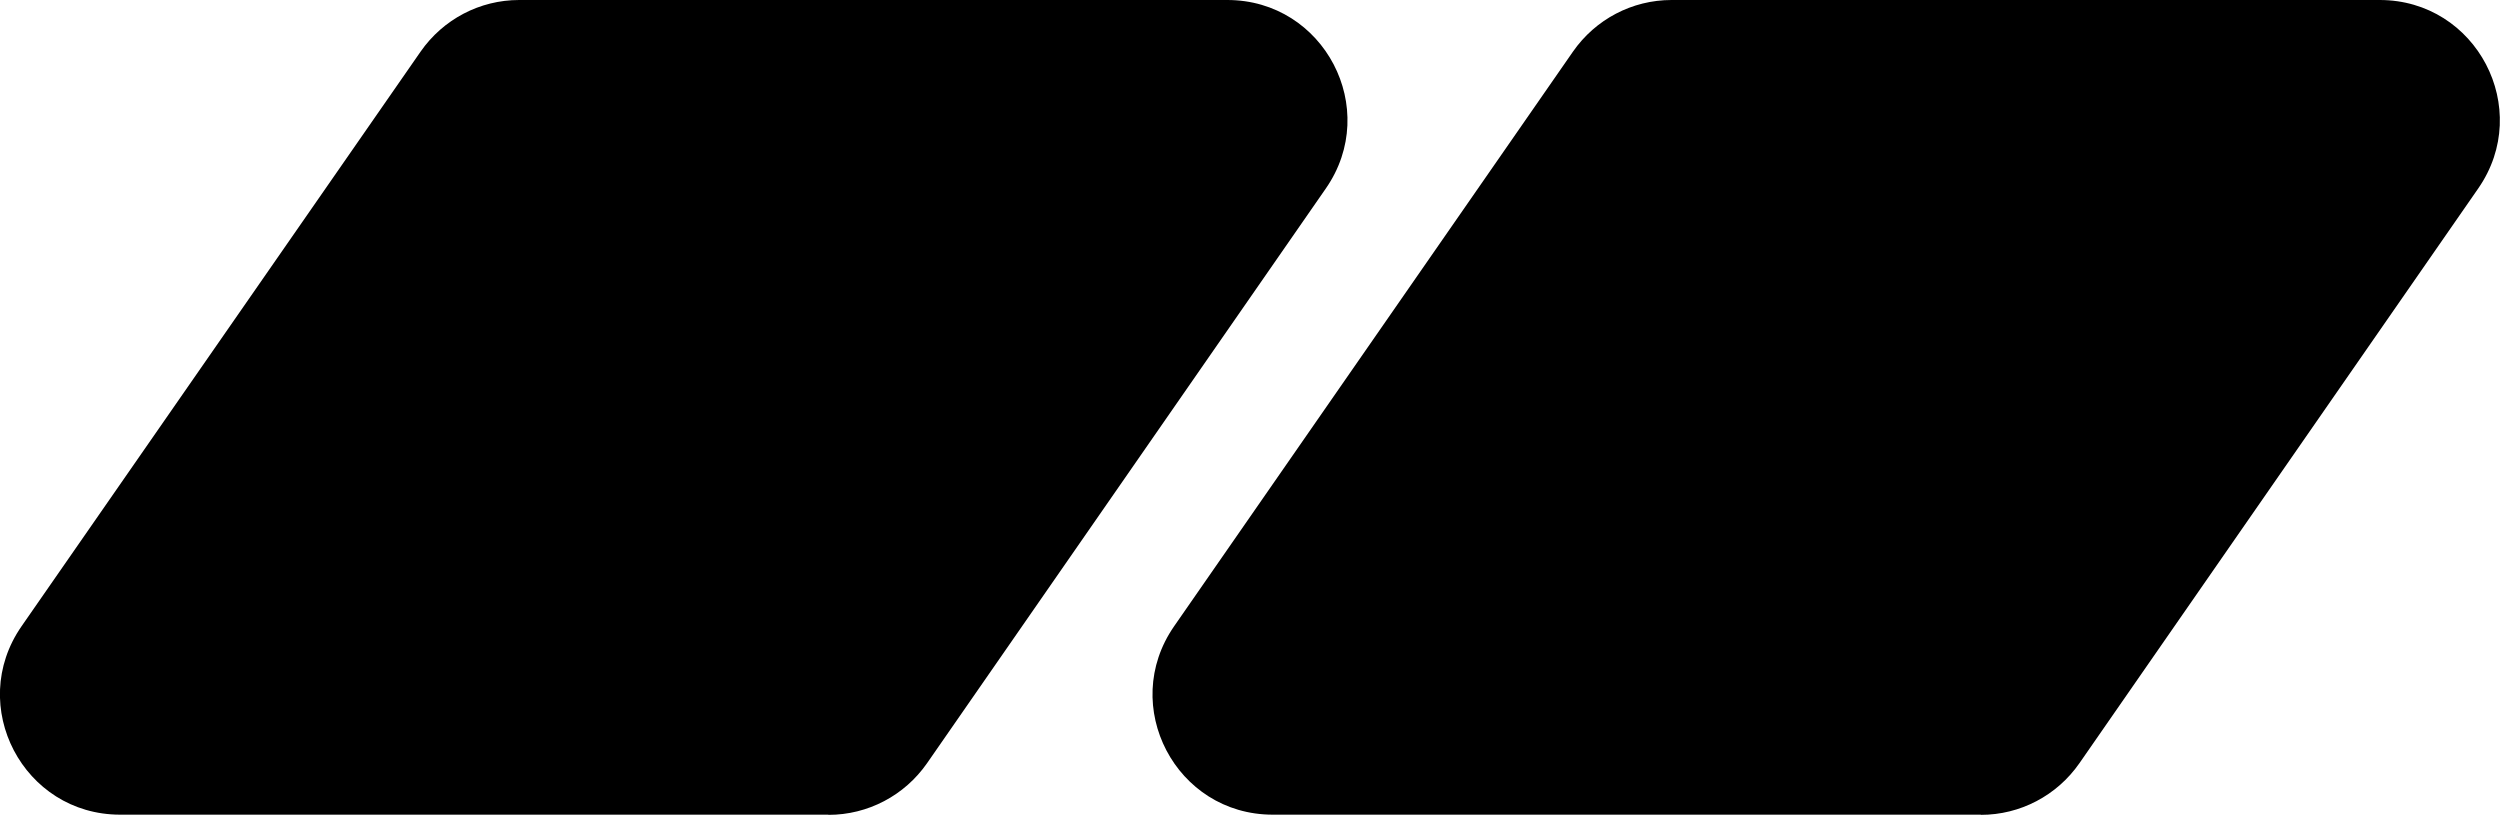
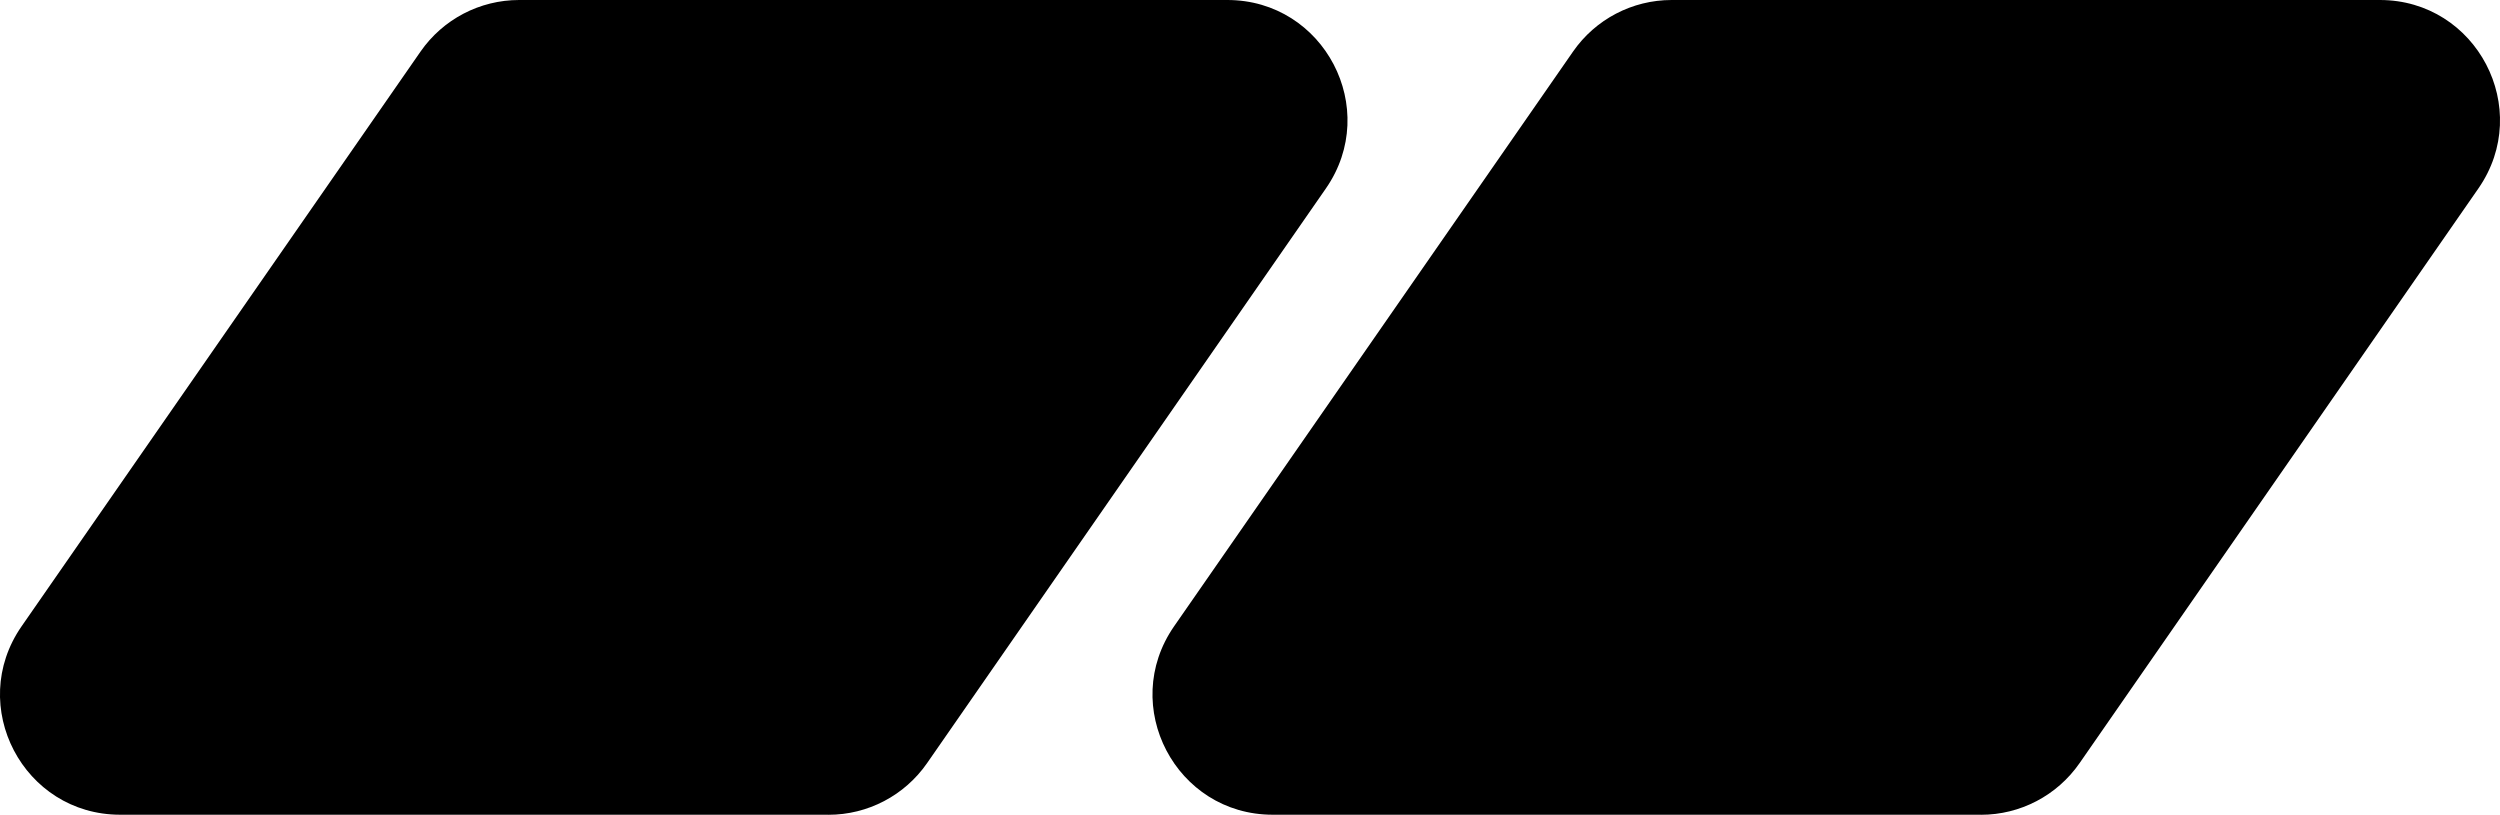
- <svg xmlns="http://www.w3.org/2000/svg" id="Layer_2" data-name="Layer 2" viewBox="0 0 132.14 43.06">
+ <svg xmlns="http://www.w3.org/2000/svg" id="Layer_2" data-name="Layer 2" viewBox="0 0 444.75 144.94">
  <defs>
    <style>
      .cls-1 {
        fill: #000;
        stroke-width: 0px;
      }
    </style>
  </defs>
  <g id="Layer_1-2" data-name="Layer 1">
    <g>
-       <path class="cls-1" d="M43.79,43.06H6.35c-5.12,0-8.13-5.75-5.21-9.96L22.23,2.73c1.19-1.71,3.13-2.73,5.21-2.73h37.43c5.12,0,8.13,5.75,5.21,9.96l-21.08,30.38c-1.19,1.71-3.13,2.73-5.21,2.73Z" />
-       <path class="cls-1" d="M104.7,43.06h-37.43c-5.12,0-8.13-5.75-5.21-9.96L83.14,2.73c1.19-1.71,3.13-2.73,5.21-2.73h37.43c5.12,0,8.13,5.75,5.21,9.96l-21.08,30.38c-1.19,1.71-3.13,2.73-5.21,2.73Z" />
+       <path class="cls-1" d="M147.37,144.94H21.38c-17.23,0-27.36-19.36-17.54-33.52L74.81,9.18c3.99-5.75,10.54-9.18,17.54-9.18h125.99c17.23,0,27.36,19.36,17.54,33.52l-70.96,102.25c-3.99,5.75-10.54,9.18-17.54,9.18Z" />
+       <path class="cls-1" d="M352.4,144.94h-125.99c-17.23,0-27.36-19.36-17.54-33.52L279.84,9.18c3.99-5.75,10.54-9.18,17.54-9.18h125.99c17.23,0,27.36,19.36,17.54,33.52l-70.96,102.25c-3.99,5.75-10.54,9.18-17.54,9.18Z" />
    </g>
  </g>
</svg>
